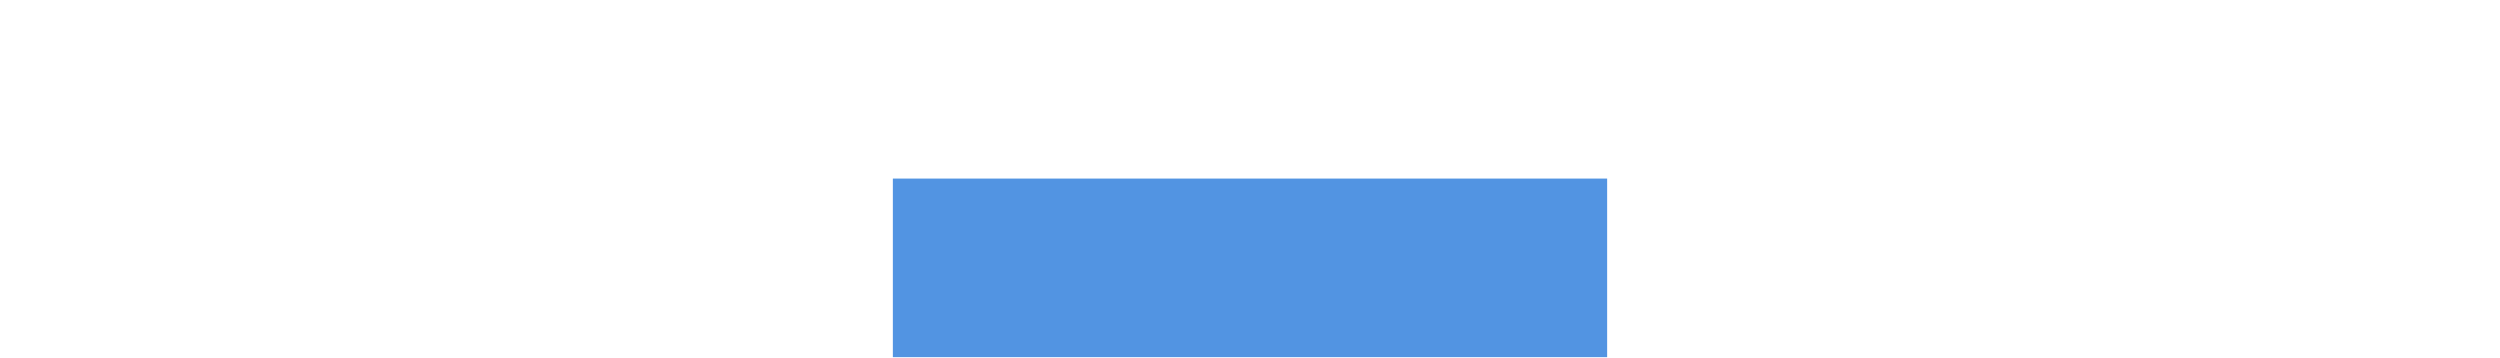
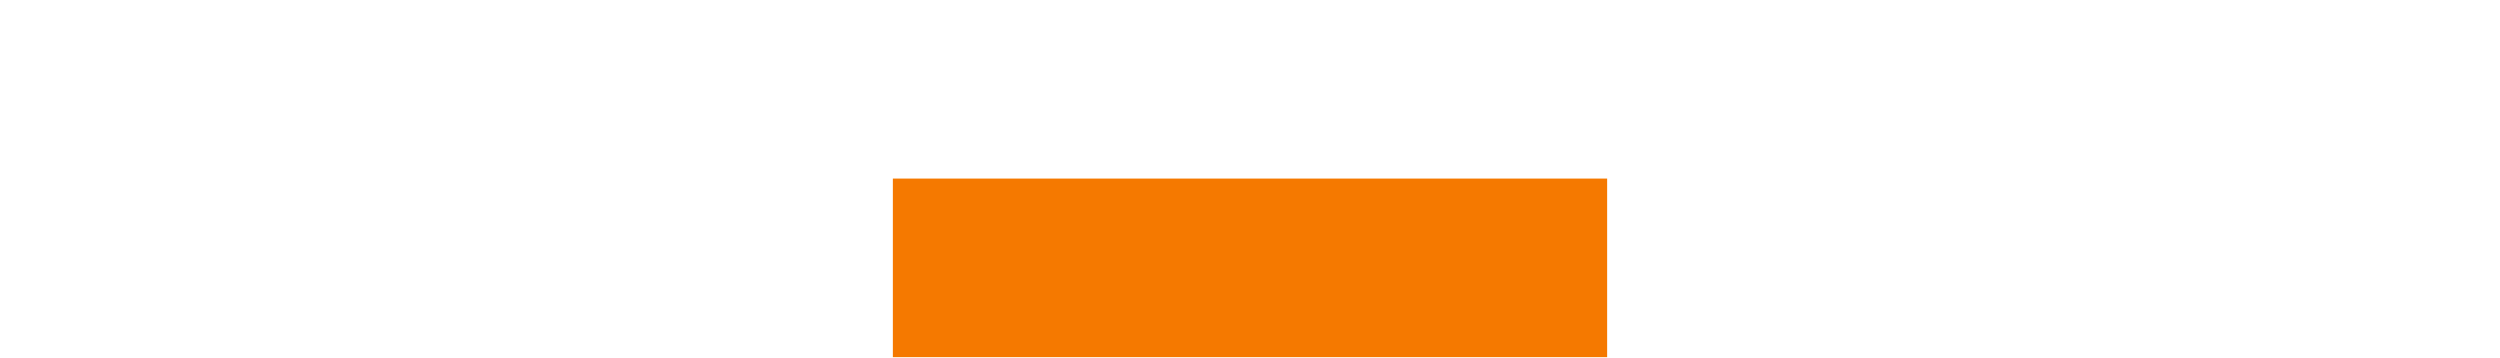
<svg xmlns="http://www.w3.org/2000/svg" width="28" height="4" id="svg11300" version="1.0" style="display:inline;enable-background:new">
  <defs id="defs3" />
  <g style="display:inline" id="layer1" transform="translate(0,-296)">
-     <rect style="opacity:1;fill:#5294e2;fill-opacity:1;stroke:none" id="rect4270-9" width="8" height="2" x="10" y="298" />
+     <rect style="opacity:1;fill:#f57900;fill-opacity:1;stroke:none" id="rect4270-9" width="8" height="2" x="10" y="298" />
  </g>
</svg>
